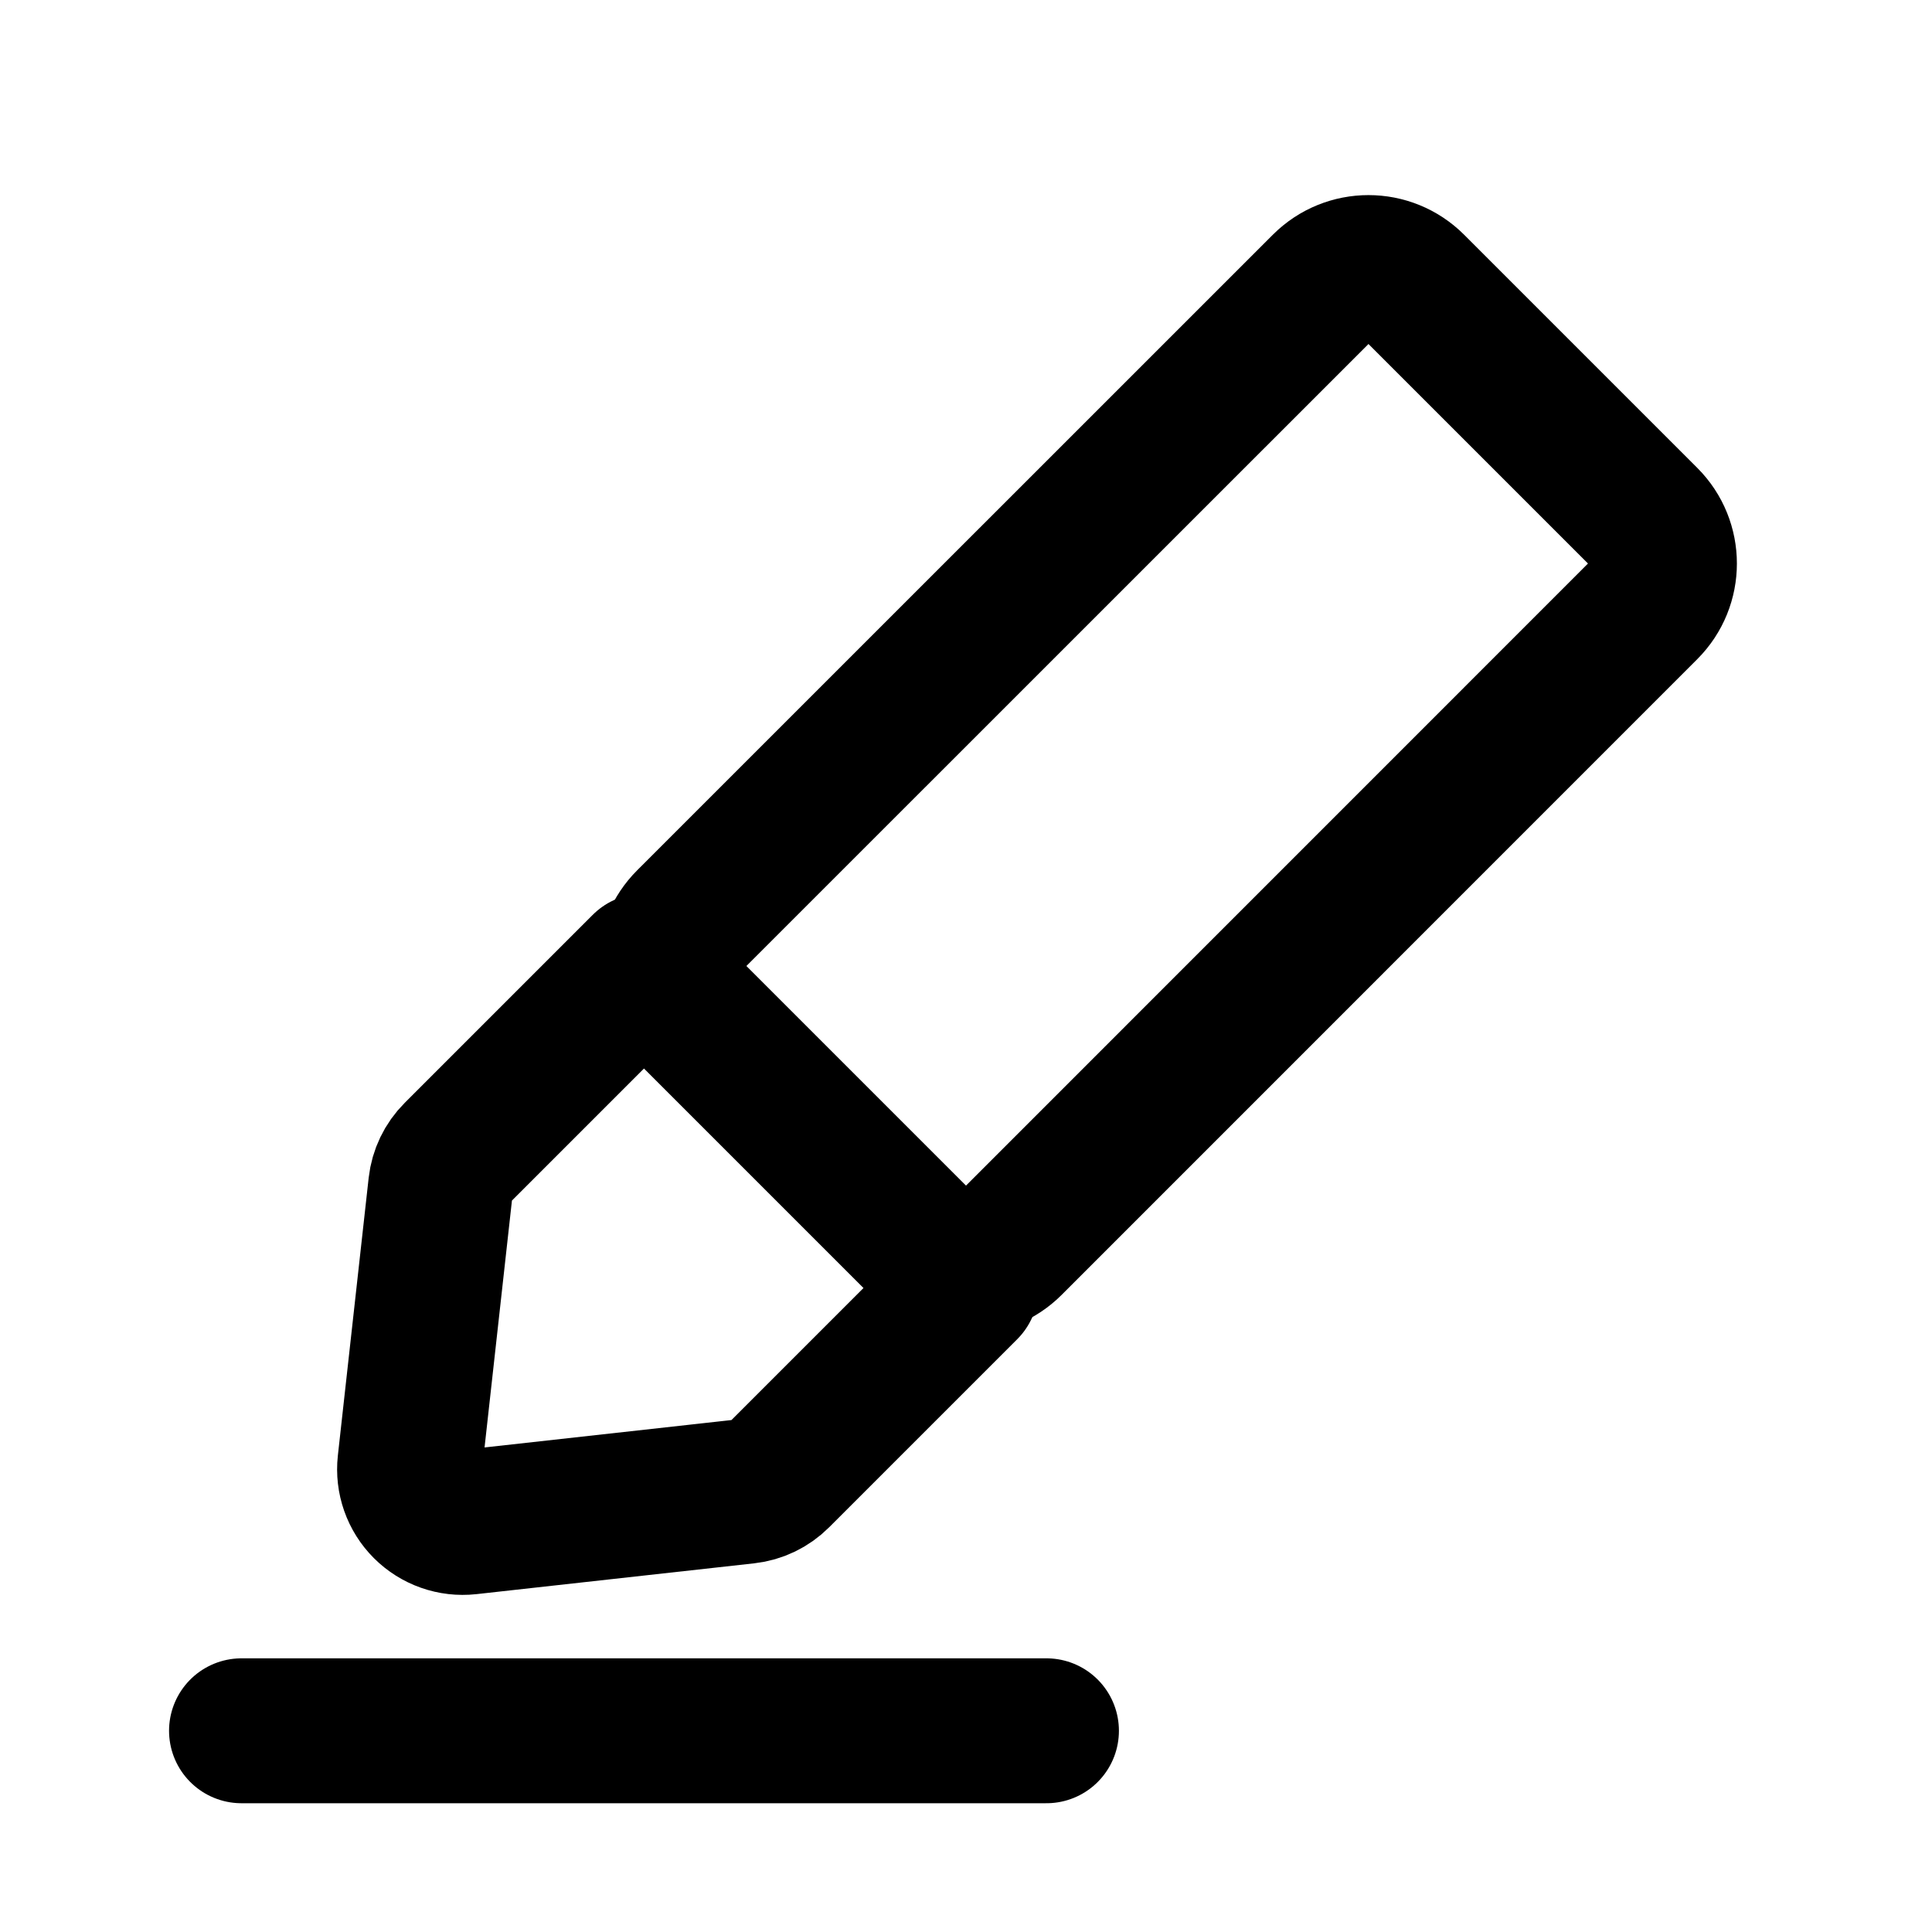
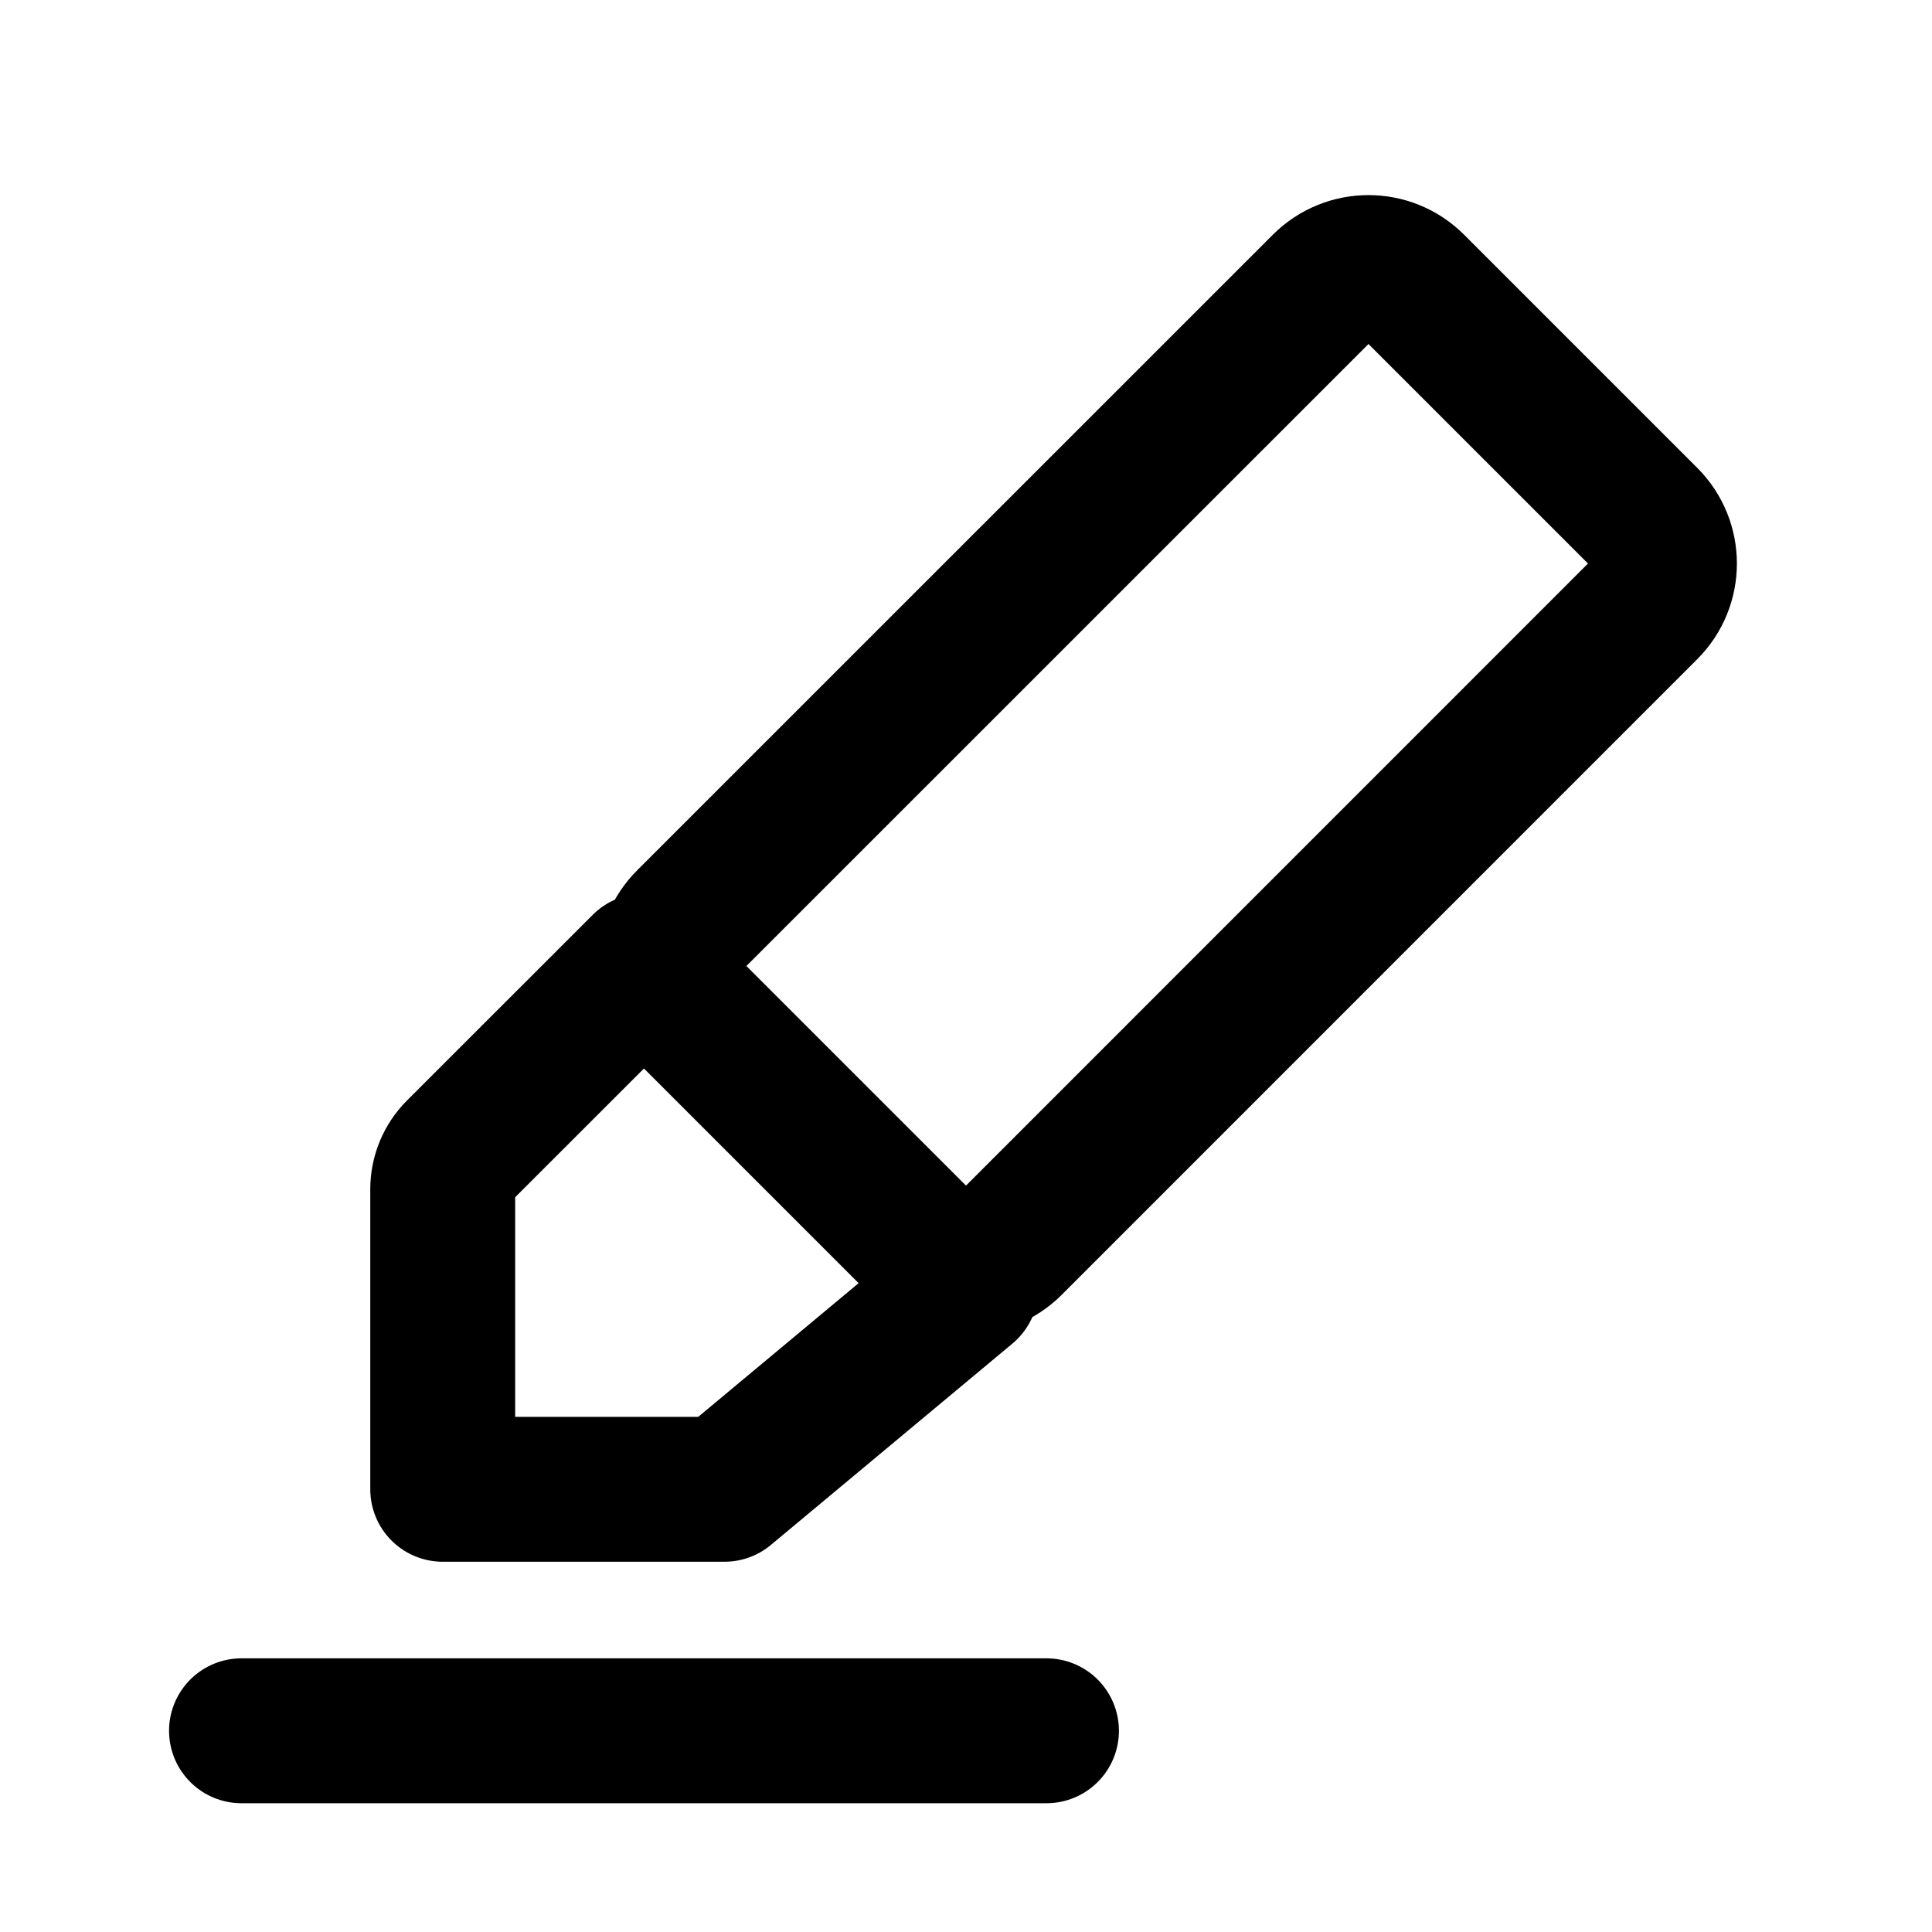
<svg xmlns="http://www.w3.org/2000/svg" width="20" height="20" viewBox="0 0 20 20" fill="none" stroke="currentColor" color="currentColor" stroke-width="1.5" stroke-linecap="round" stroke-linejoin="round" stroke-miterlimit="3" focusable="false" aria-hidden="true">
  <path d="M7.126 9.54L13.707 2.96A0.65 0.65 0 0 1 14.626 2.96L17.04 5.374A0.65 0.65 0 0 1 17.04 6.293L10.46 12.874A0.65 0.65 0 0 1 9.54 12.874L7.126 10.46A0.65 0.65 0 0 1 7.126 9.54Z" />
-   <path d="M6.667 10L4.72 11.947A0.55 0.55 0 0 0 4.562 12.275L4.243 15.15A0.55 0.55 0 0 0 4.85 15.757L7.725 15.438A0.55 0.55 0 0 0 8.053 15.28L10 13.333" />
+   <path d="M6.667 10L4.744 11.922A0.55 0.55 0 0 0 4.583 12.311L4.583 15.417L7.5 15.417L10 13.333" />
  <path d="M2.5 17.917L10.833 17.917" />
</svg>
